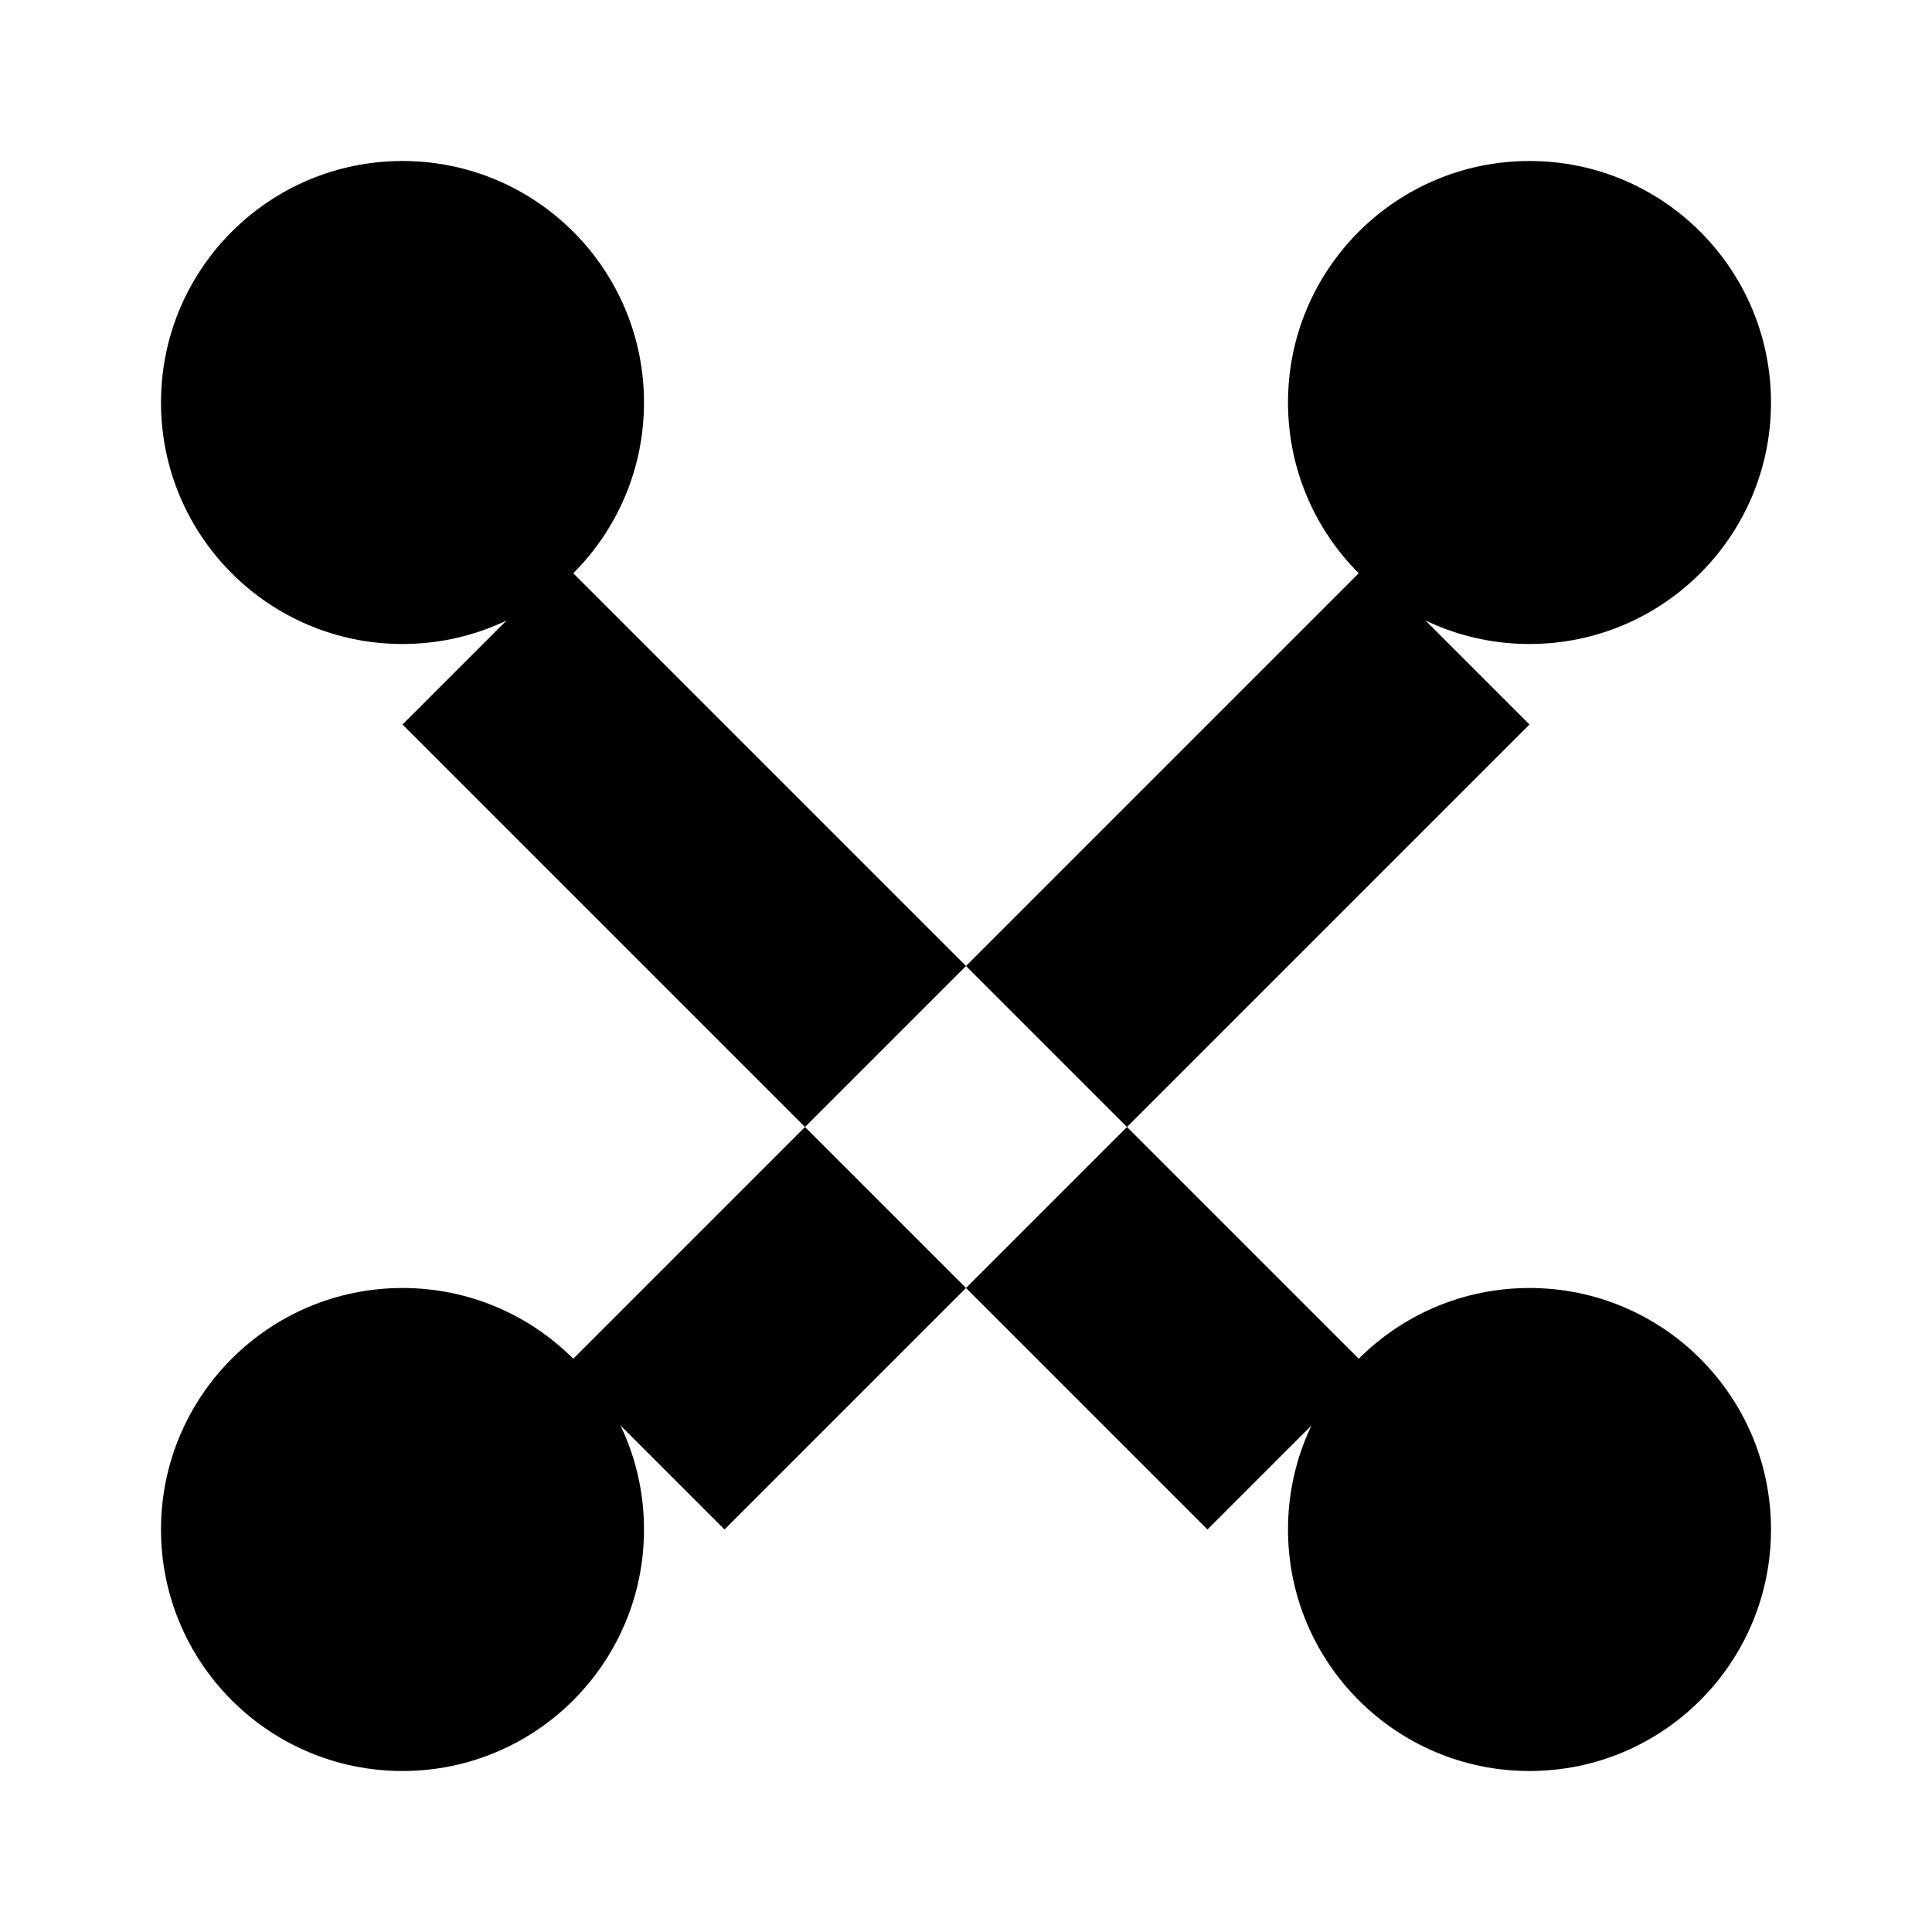
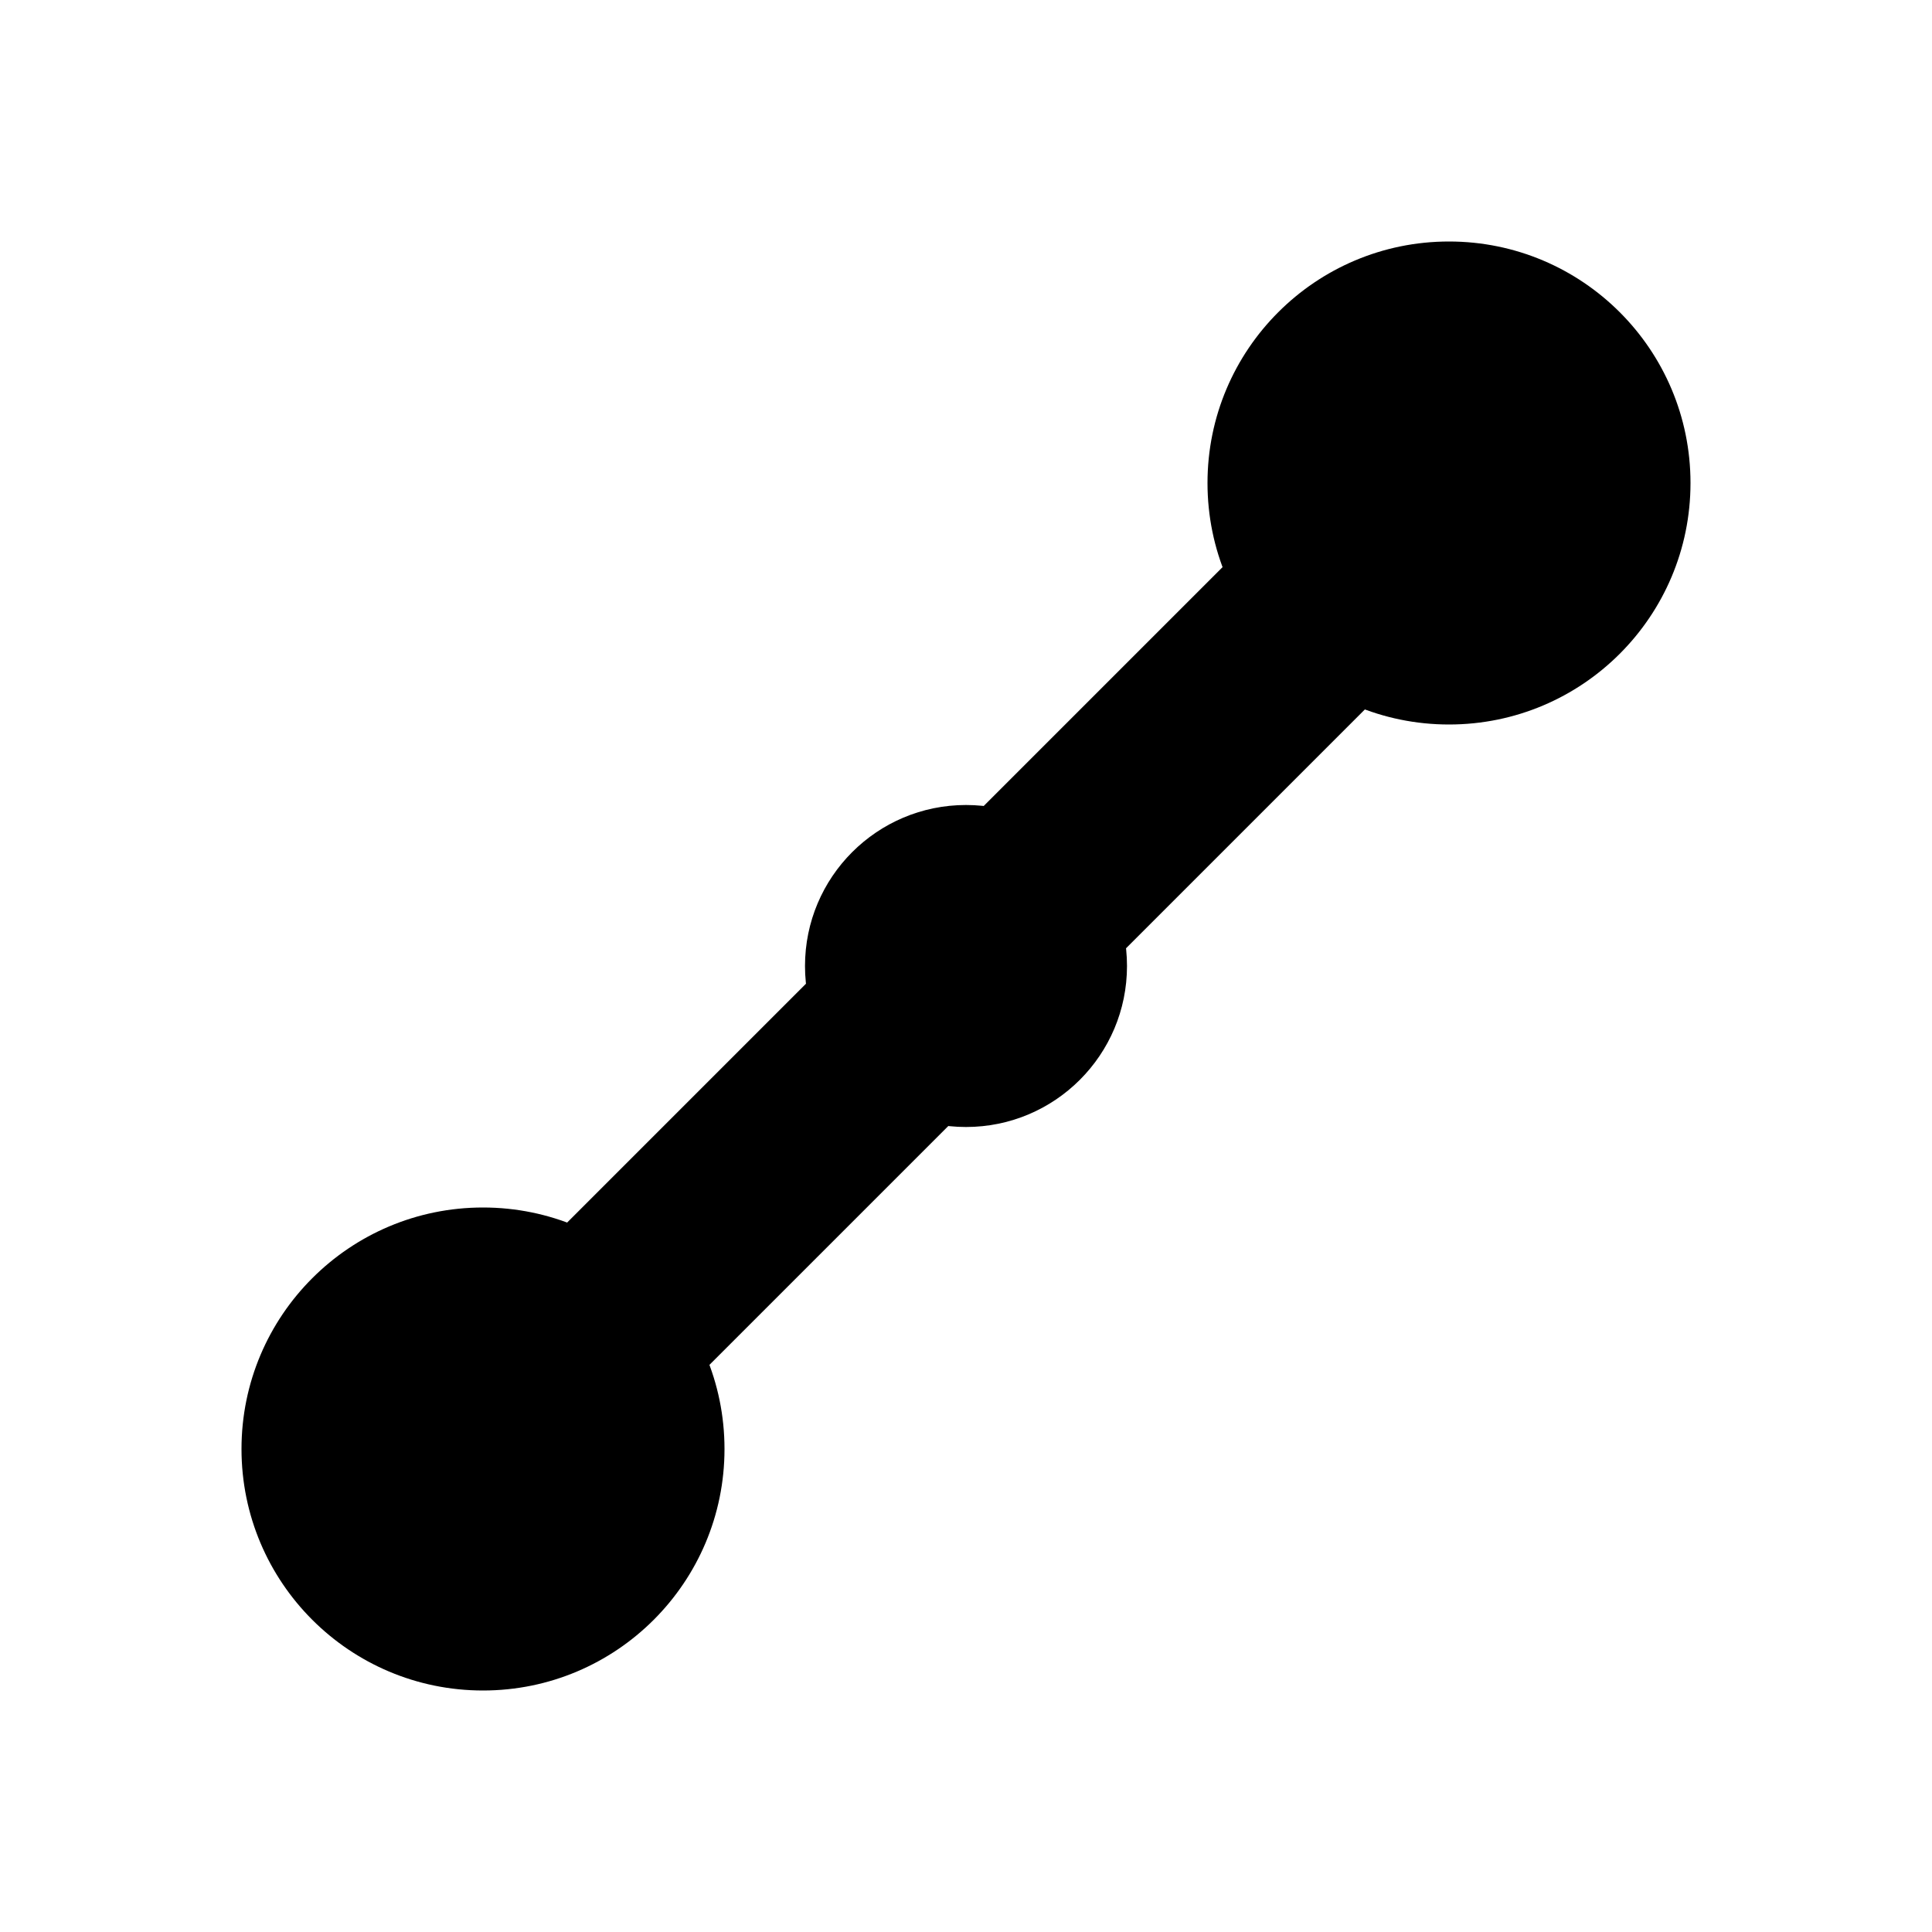
<svg xmlns="http://www.w3.org/2000/svg" viewBox="0 0 24 24" width="24" height="24" role="img" aria-label="Rig">
-   <g fill="currentColor" stroke="none">
-     <circle cx="5" cy="5" r="3" />
+   <g fill="none" stroke="currentColor" stroke-width="1.75" stroke-linecap="round" stroke-linejoin="round">
+     <path d="M7.5 16.5 16.5 7.5" stroke-width="2.5" />
  </g>
  <g fill="currentColor" stroke="none">
-     <circle cx="19" cy="5" r="3" />
+     <circle cx="6" cy="18" r="3" />
  </g>
  <g fill="currentColor" stroke="none">
-     <circle cx="5" cy="19" r="3" />
+     <circle cx="18" cy="6" r="3" />
  </g>
  <g fill="currentColor" stroke="none">
-     <circle cx="19" cy="19" r="3" />
-   </g>
-   <g fill="currentColor" stroke="none">
-     <path d="M7 7l10 10-2 2L5 9zM17 7 7 17l2 2L19 9z" />
+     <circle cx="12" cy="12" r="2" />
  </g>
</svg>
